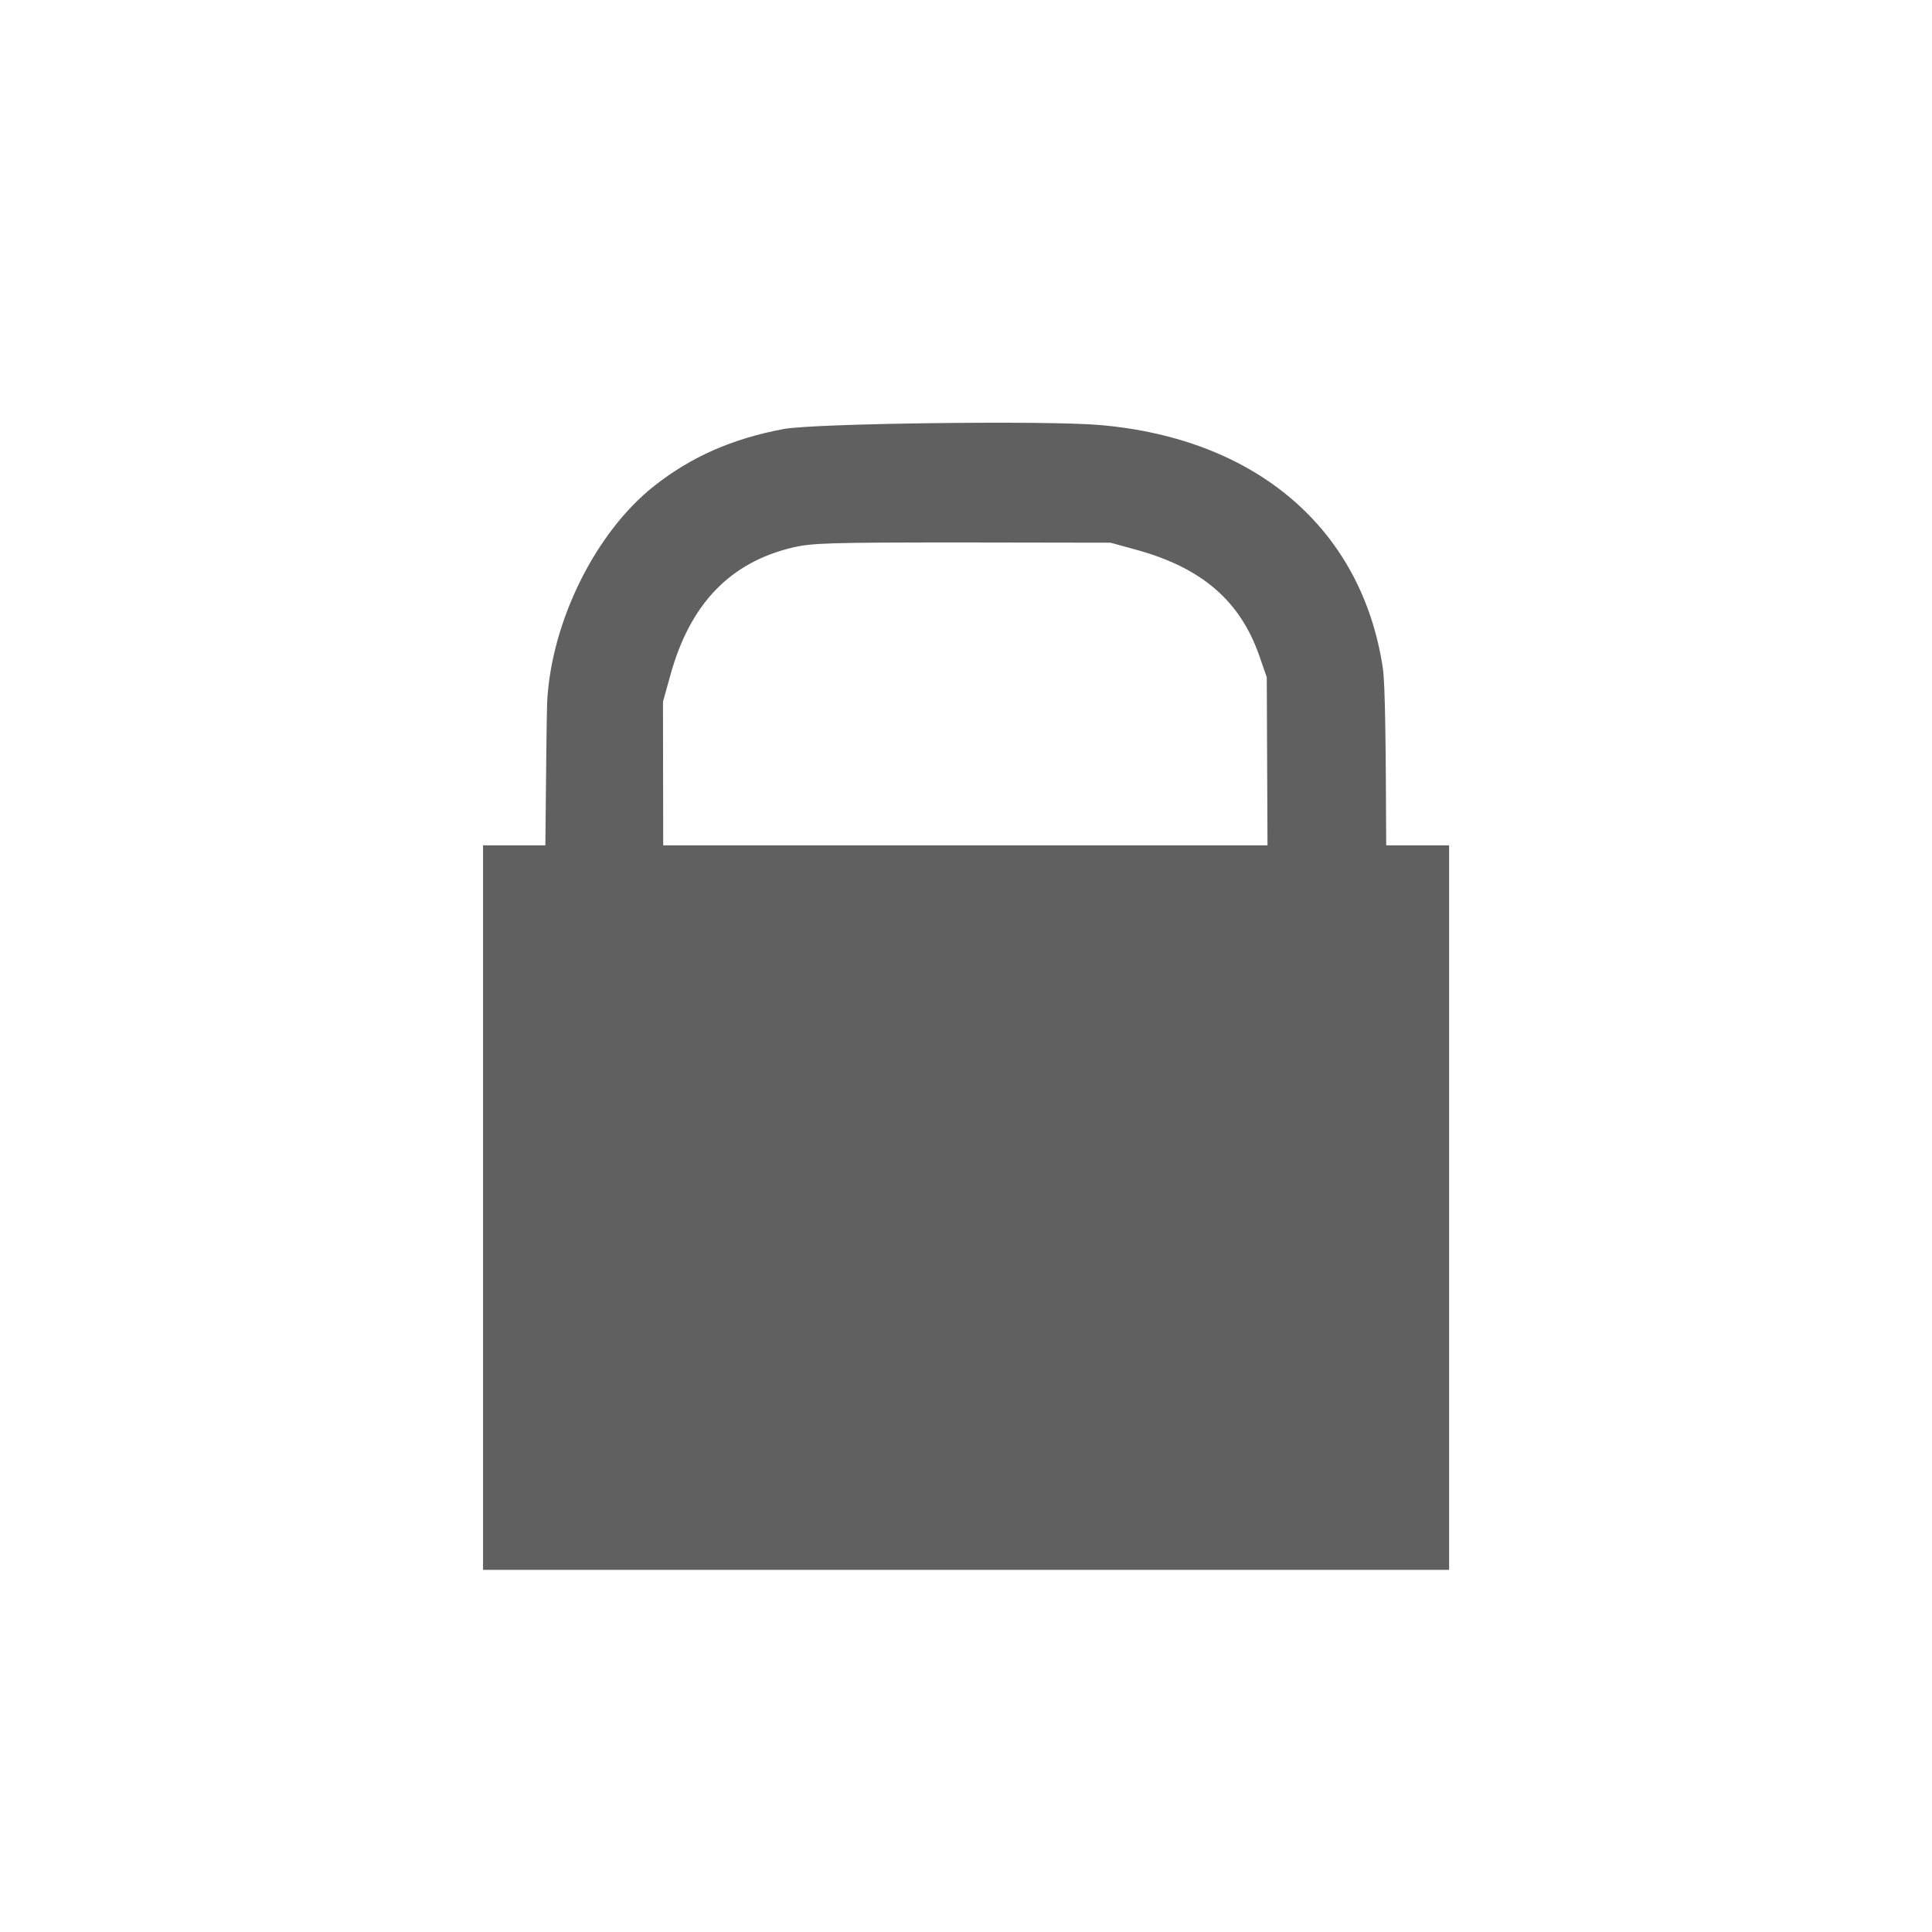
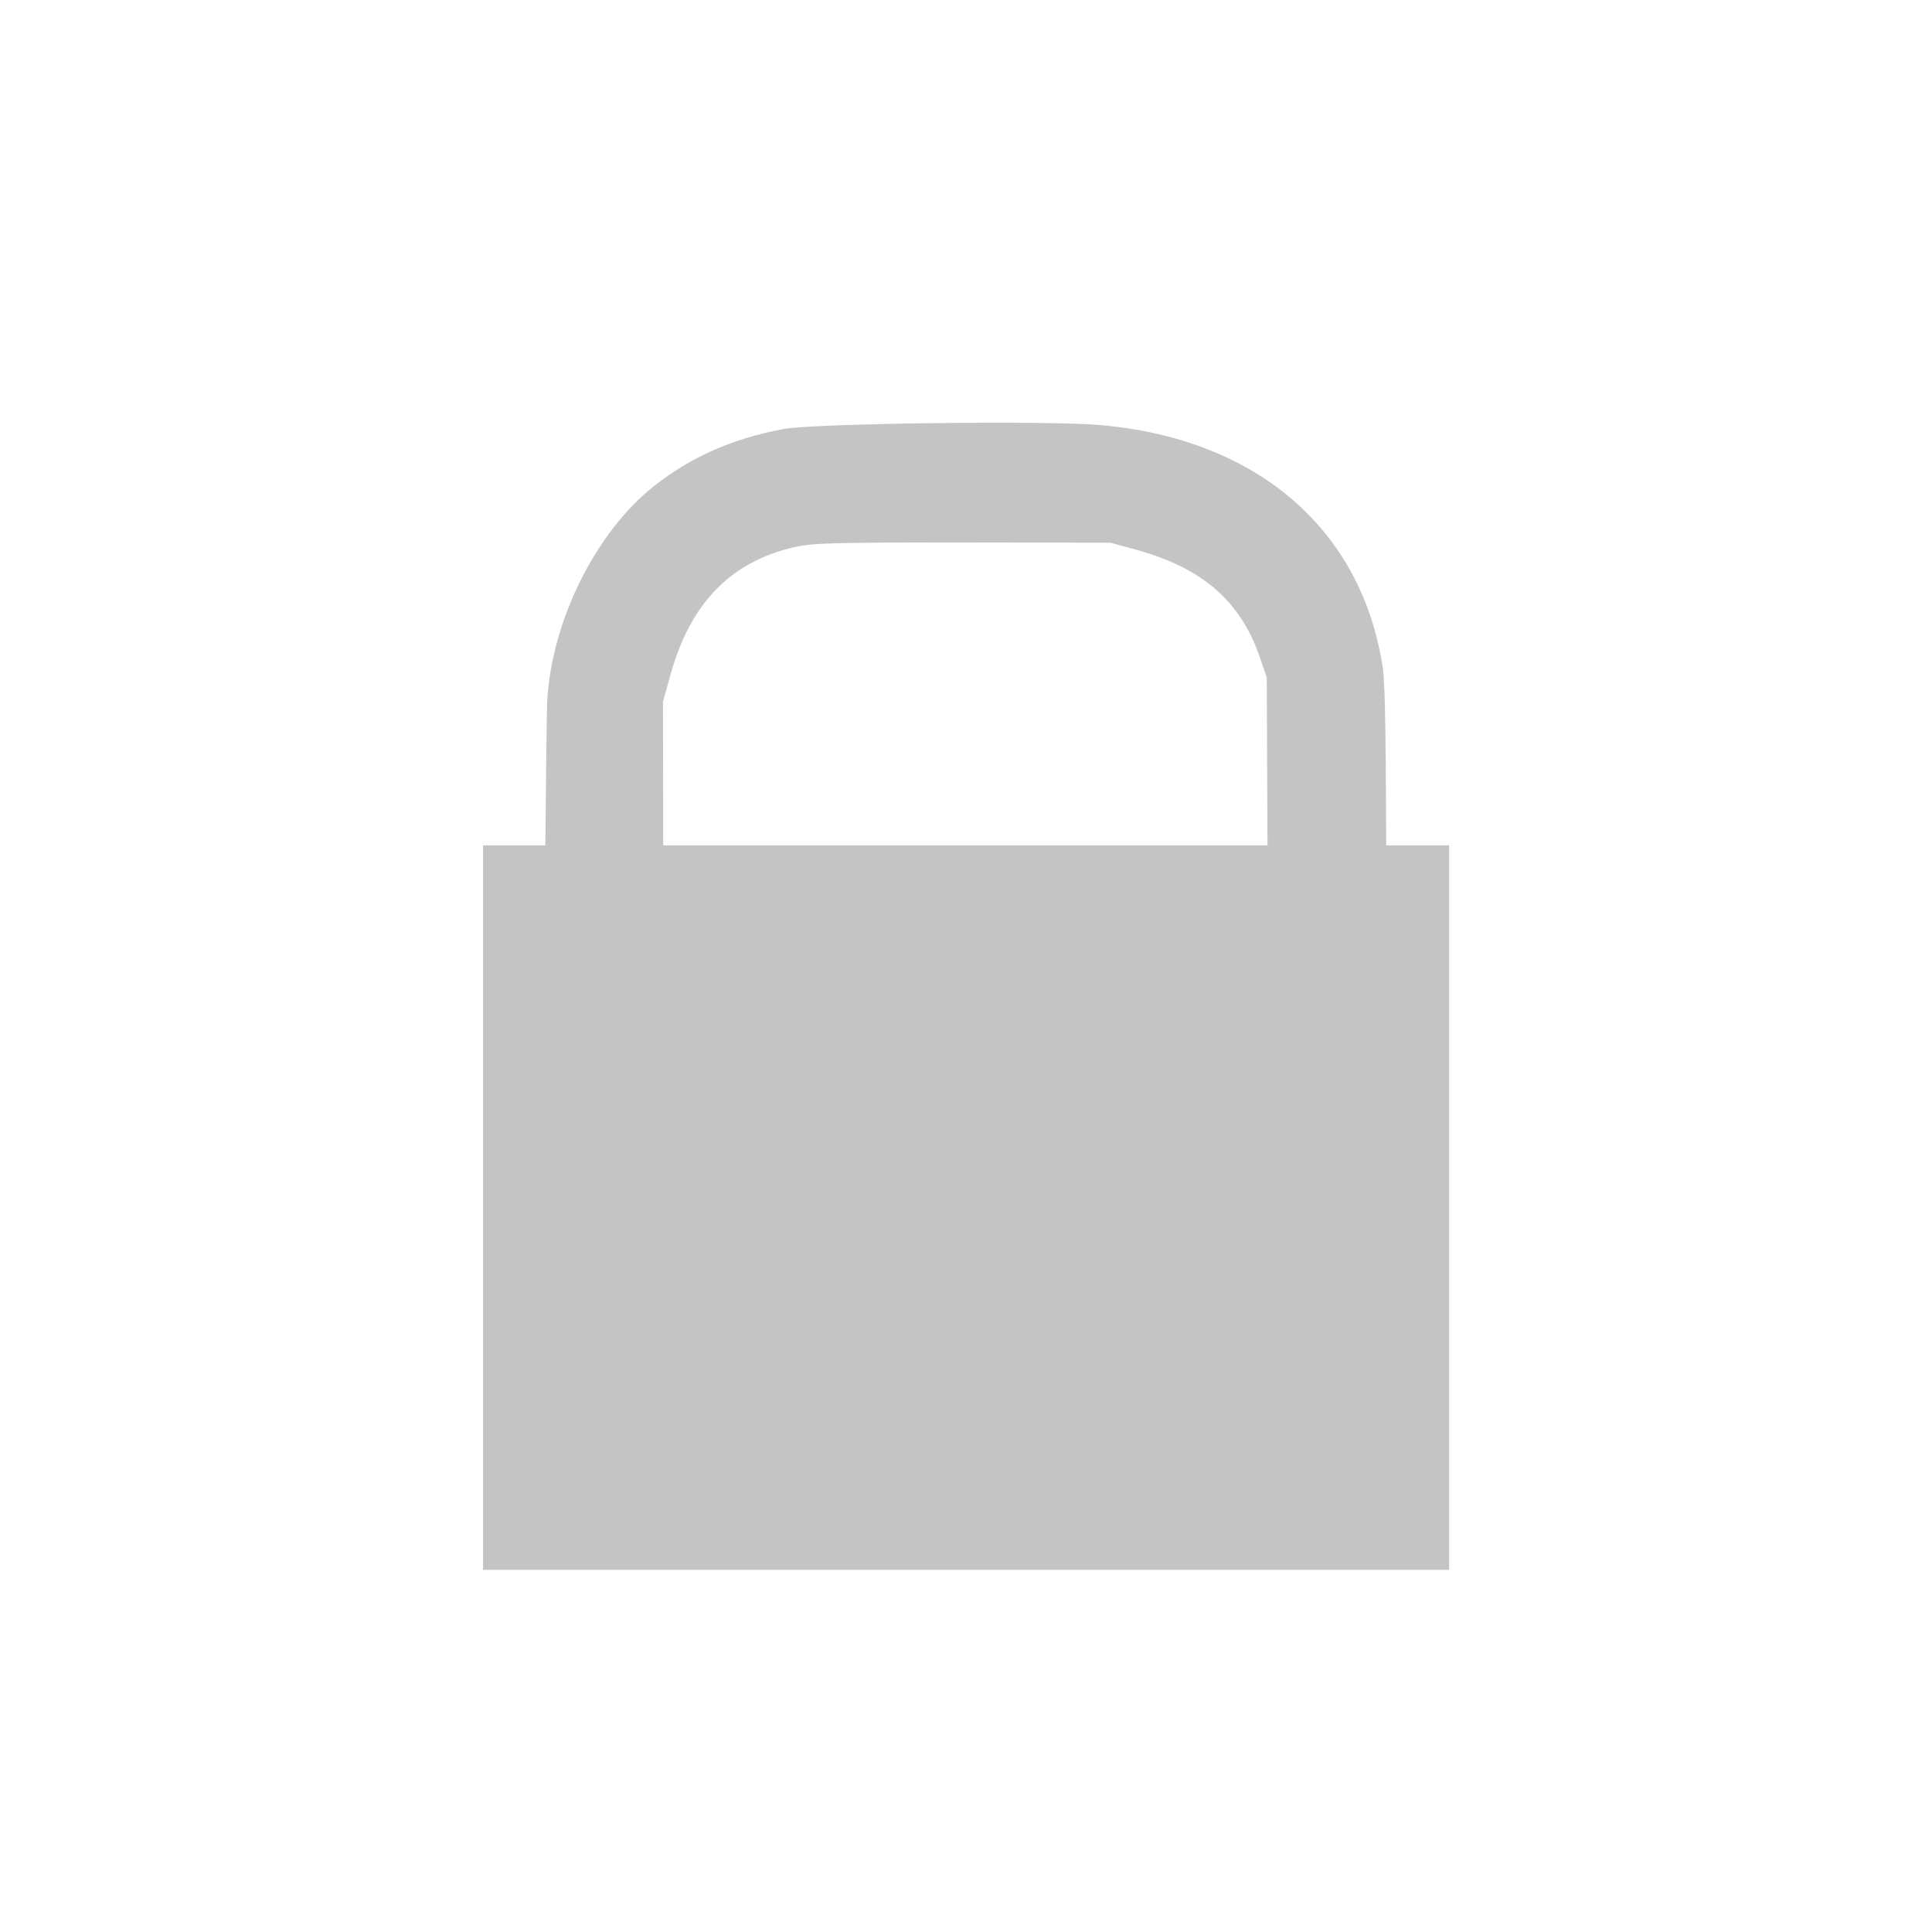
<svg xmlns="http://www.w3.org/2000/svg" width="16" height="16" viewBox="0 0 4.233 4.233" version="1.1" id="svg8">
  <defs id="defs2" />
  <g id="layer1" transform="translate(0,-292.7666)">
-     <path style="opacity:1;fill:#606060;fill-opacity:1;stroke:none;stroke-width:0.022;stroke-linecap:round;stroke-linejoin:miter;stroke-miterlimit:4;stroke-dasharray:none;stroke-opacity:1;paint-order:stroke fill markers" d="m 7.729,3.504 c -0.571,0.007 -1.117,0.025 -1.242,0.049 C 6.063,3.633 5.723,3.783 5.416,4.025 4.931,4.409 4.566,5.146 4.531,5.811 4.527,5.888 4.521,6.484 4.516,7 H 4 l 1e-7,6 H 12 L 12,7 H 11.479 C 11.476,6.235 11.472,5.667 11.451,5.531 11.277,4.382 10.409,3.634 9.113,3.52 8.895,3.5 8.299,3.497 7.729,3.504 Z m 0.24,0.988 1.227,0.002 0.215,0.059 C 9.952,4.702 10.269,4.975 10.428,5.43 L 10.49,5.609 10.496,7 H 5.492 l -0.002,-1.189 0.061,-0.219 C 5.714,5 6.046,4.656 6.568,4.533 6.725,4.497 6.86,4.492 7.969,4.492 Z" transform="matrix(0.2645833,0,0,0.2645833,0,292.7666)" id="path858" />
+     <path style="opacity:1;fill:#c4c4c4;fill-opacity:1;stroke:none;stroke-width:0.022;stroke-linecap:round;stroke-linejoin:miter;stroke-miterlimit:4;stroke-dasharray:none;stroke-opacity:1;paint-order:stroke fill markers" d="m 7.729,3.504 c -0.571,0.007 -1.117,0.025 -1.242,0.049 C 6.063,3.633 5.723,3.783 5.416,4.025 4.931,4.409 4.566,5.146 4.531,5.811 4.527,5.888 4.521,6.484 4.516,7 H 4 l 1e-7,6 H 12 L 12,7 H 11.479 C 11.476,6.235 11.472,5.667 11.451,5.531 11.277,4.382 10.409,3.634 9.113,3.52 8.895,3.5 8.299,3.497 7.729,3.504 Z m 0.24,0.988 1.227,0.002 0.215,0.059 C 9.952,4.702 10.269,4.975 10.428,5.43 L 10.49,5.609 10.496,7 H 5.492 l -0.002,-1.189 0.061,-0.219 C 5.714,5 6.046,4.656 6.568,4.533 6.725,4.497 6.86,4.492 7.969,4.492 Z" transform="matrix(0.2645833,0,0,0.2645833,0,292.7666)" id="path858" />
  </g>
</svg>
